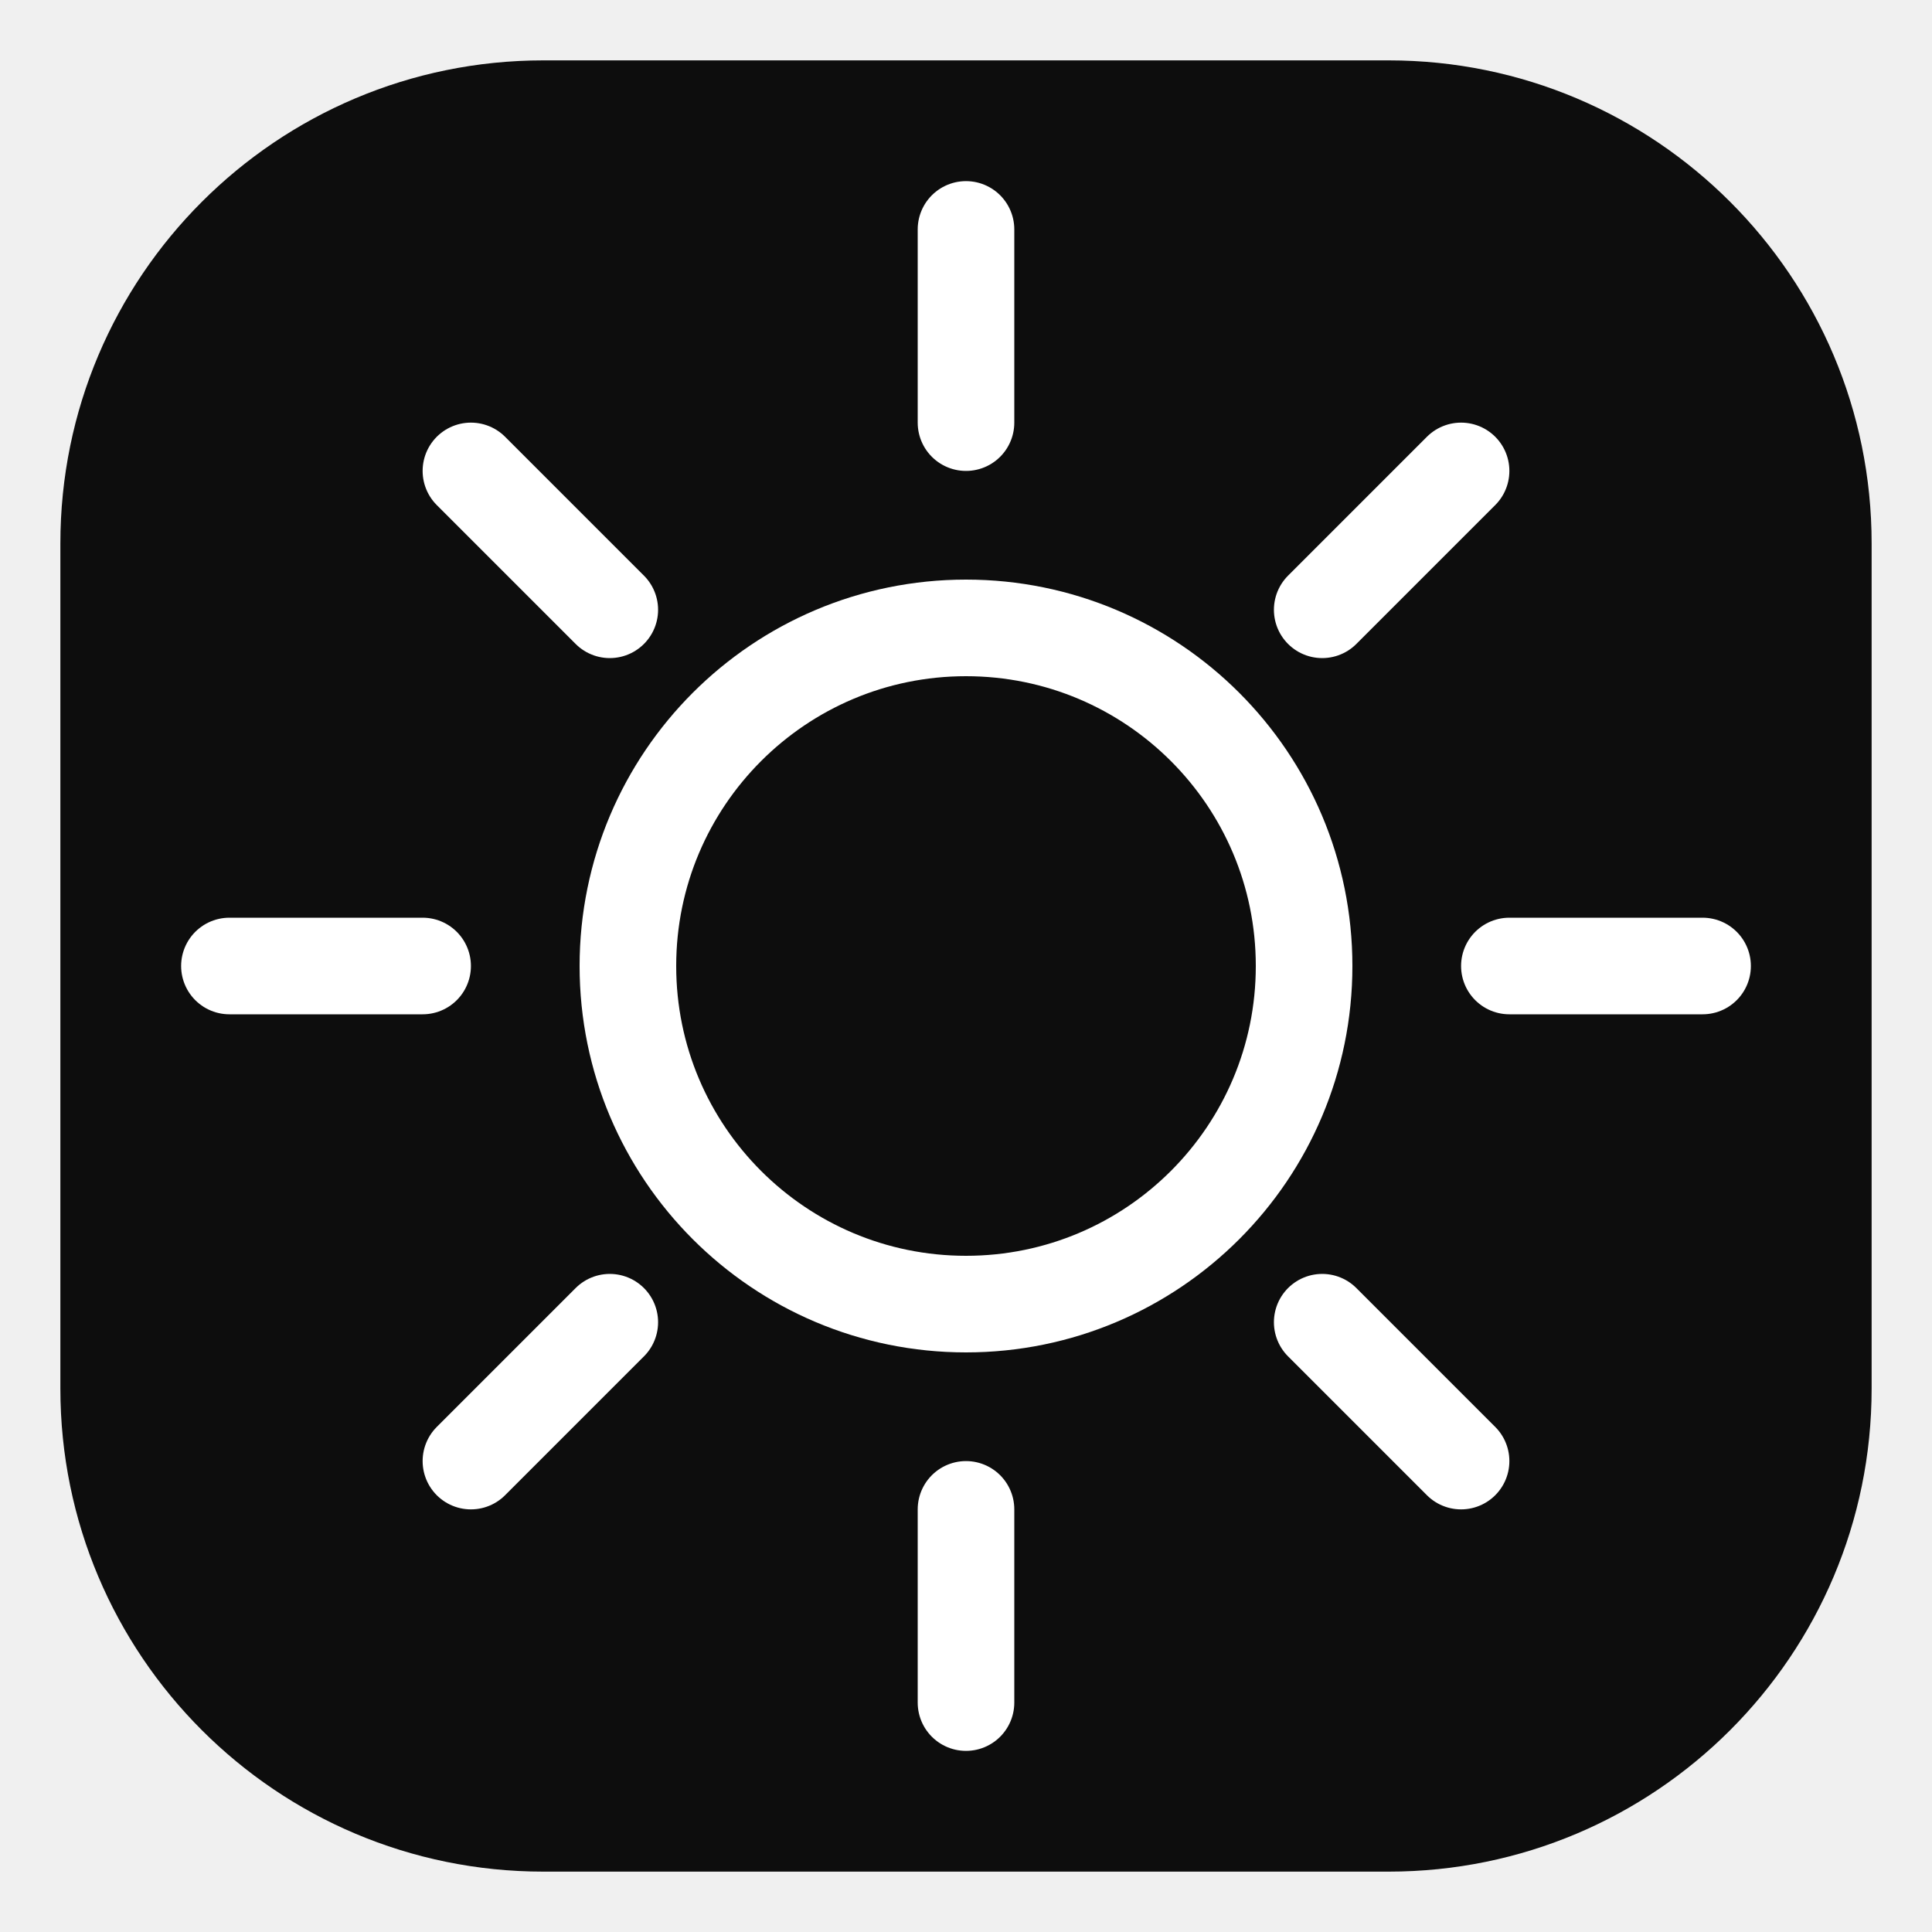
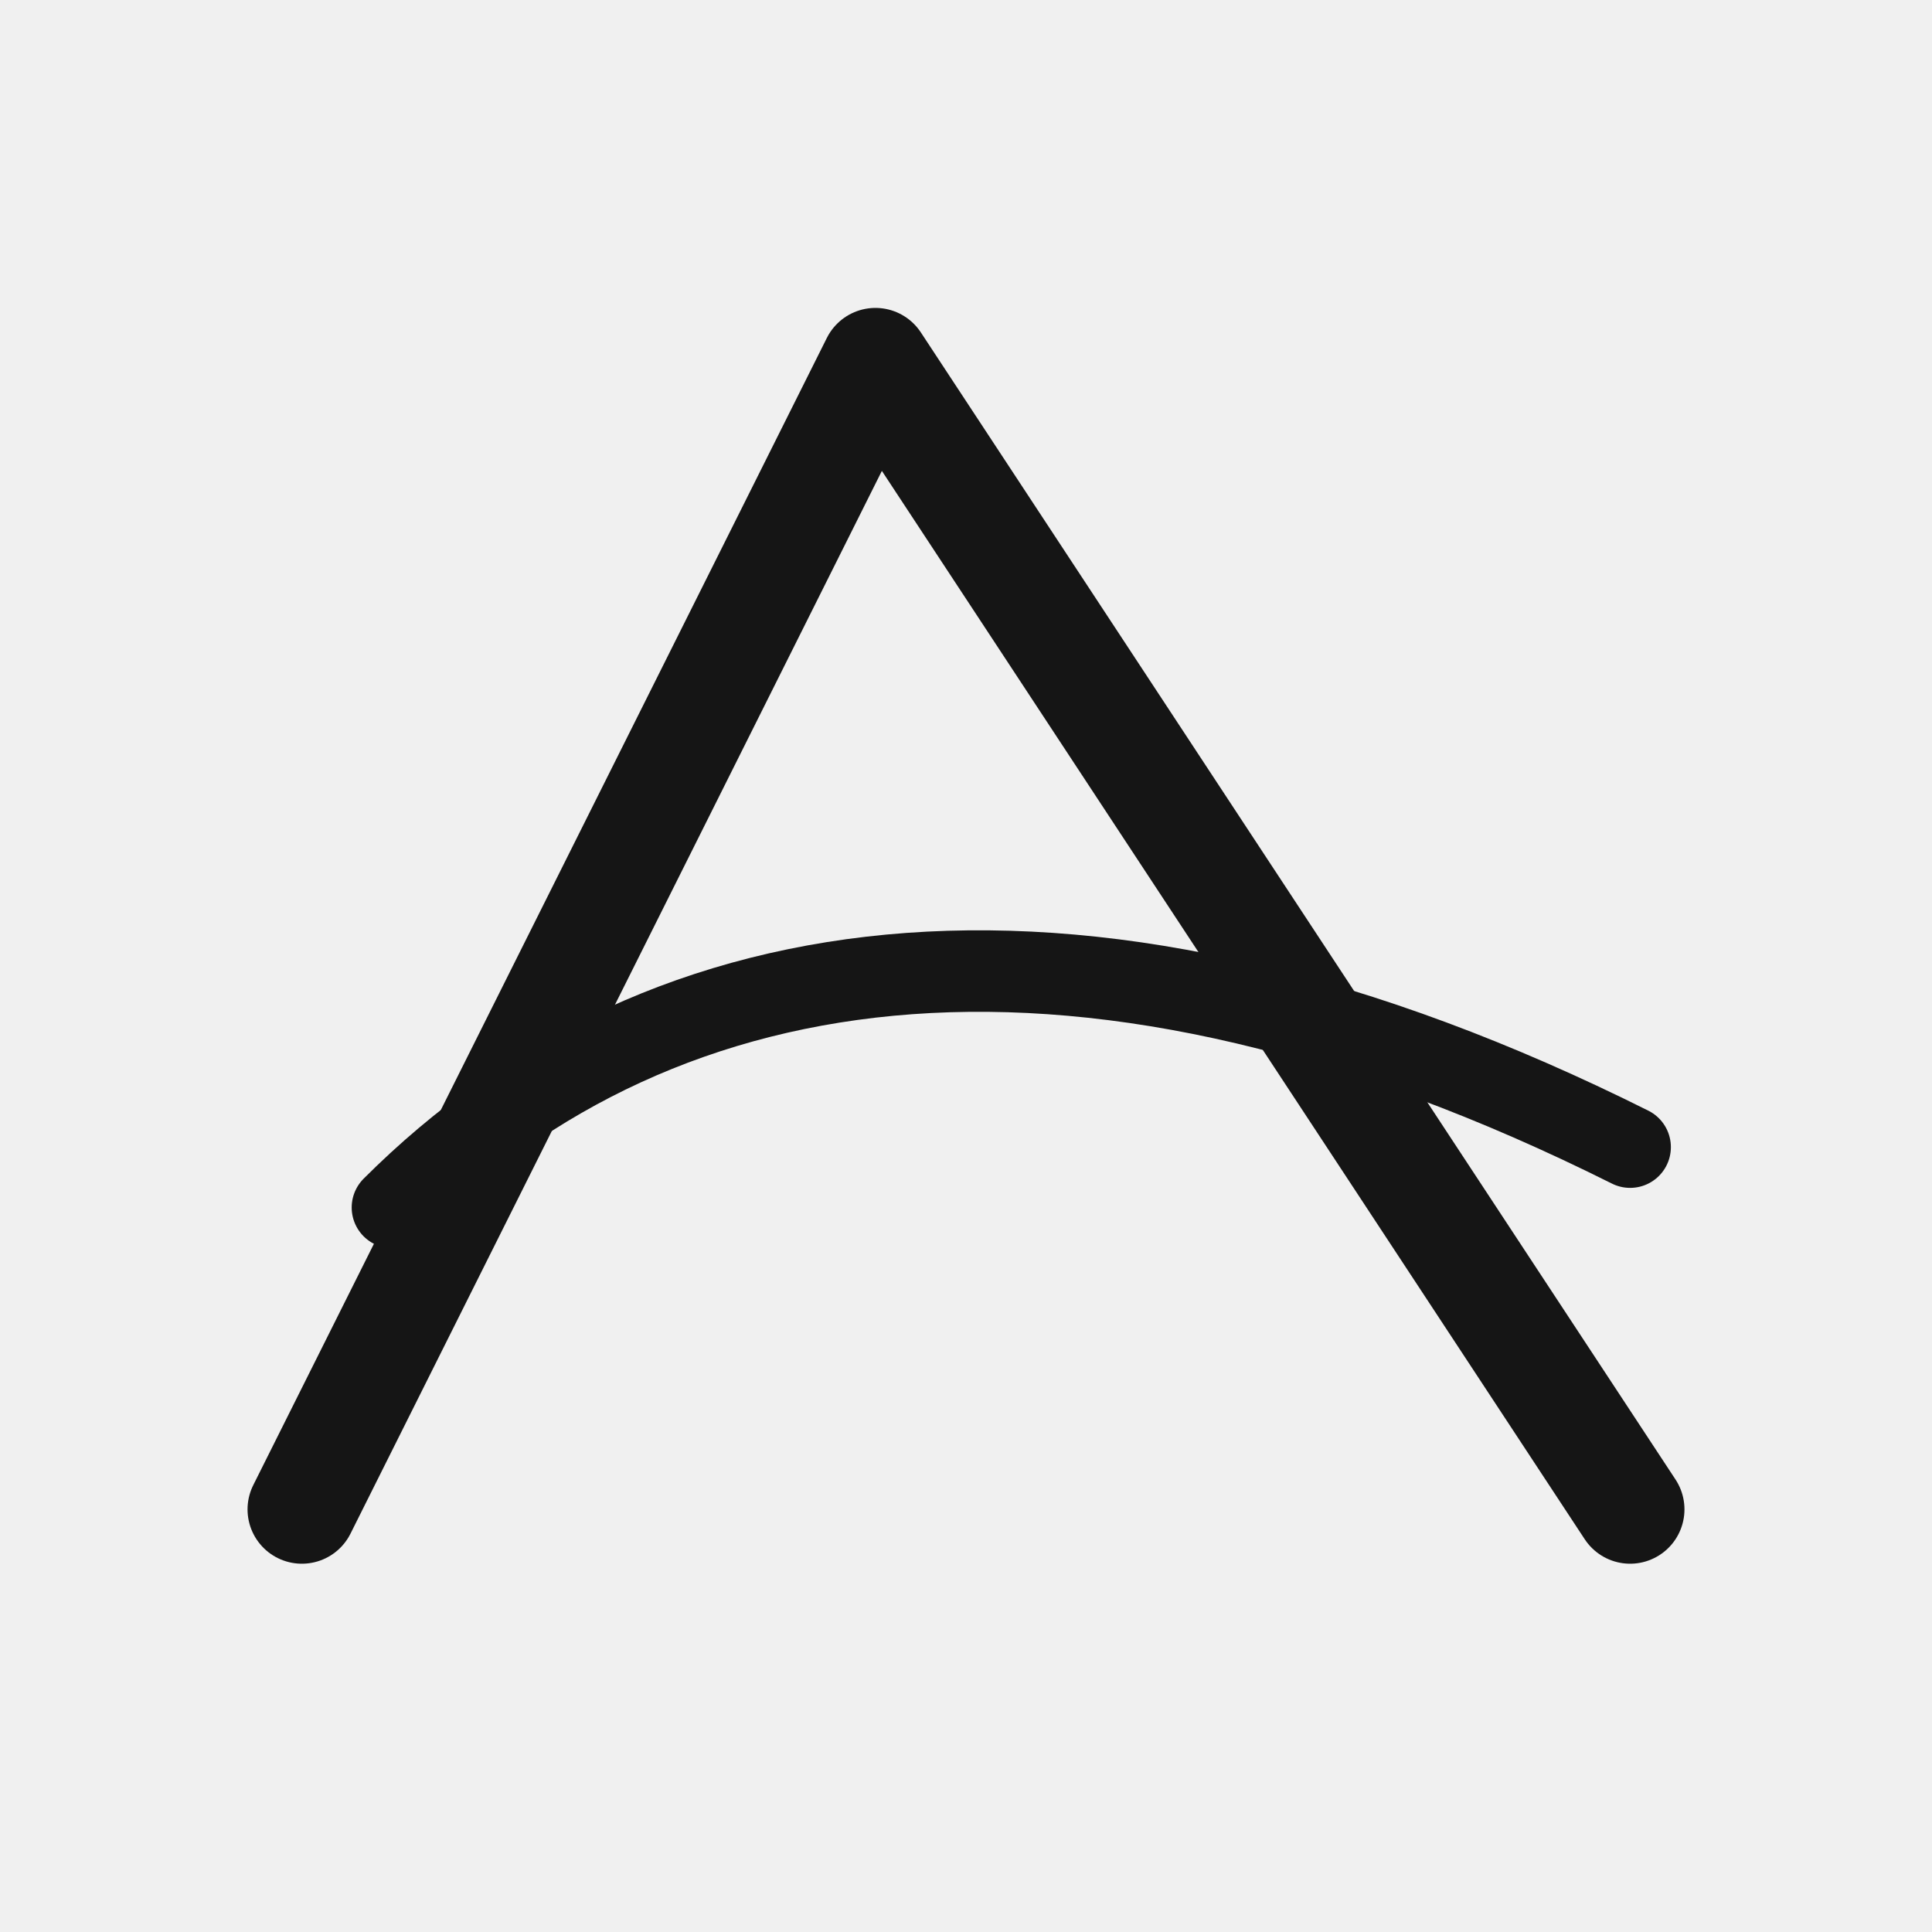
- <svg xmlns="http://www.w3.org/2000/svg" viewBox="0 0 32 32">
-   <rect x="1" y="1" width="30" height="30" rx="8" fill="#0d0d0d" />
-   <g fill="none" stroke="#ffffff" stroke-width="1.6" stroke-linecap="round">
-     <circle cx="16" cy="16" r="5.6" />
-     <path d="M16 3.8v3.2M16 25v3.2M3.8 16H7M25 16h3.2M7.8 7.8l2.3 2.3M21.9 21.9l2.3 2.3M24.2 7.8l-2.3 2.3M10.1 21.9l-2.3 2.3" />
-   </g>
+ <svg xmlns="http://www.w3.org/2000/svg" viewBox="0 0 32 32" fill="none" stroke-linecap="round" stroke-linejoin="round">
+   <style>path{stroke:#151515}@media(prefers-color-scheme:dark){path{stroke:#f7f7f7}}</style>
+   <path d="M5 25 L14.5 6 L27 25" stroke-width="1.8" />
+   <path d="M6.5 20 C11 15.5 18 14.5 27 19" stroke-width="1.35" />
</svg>
